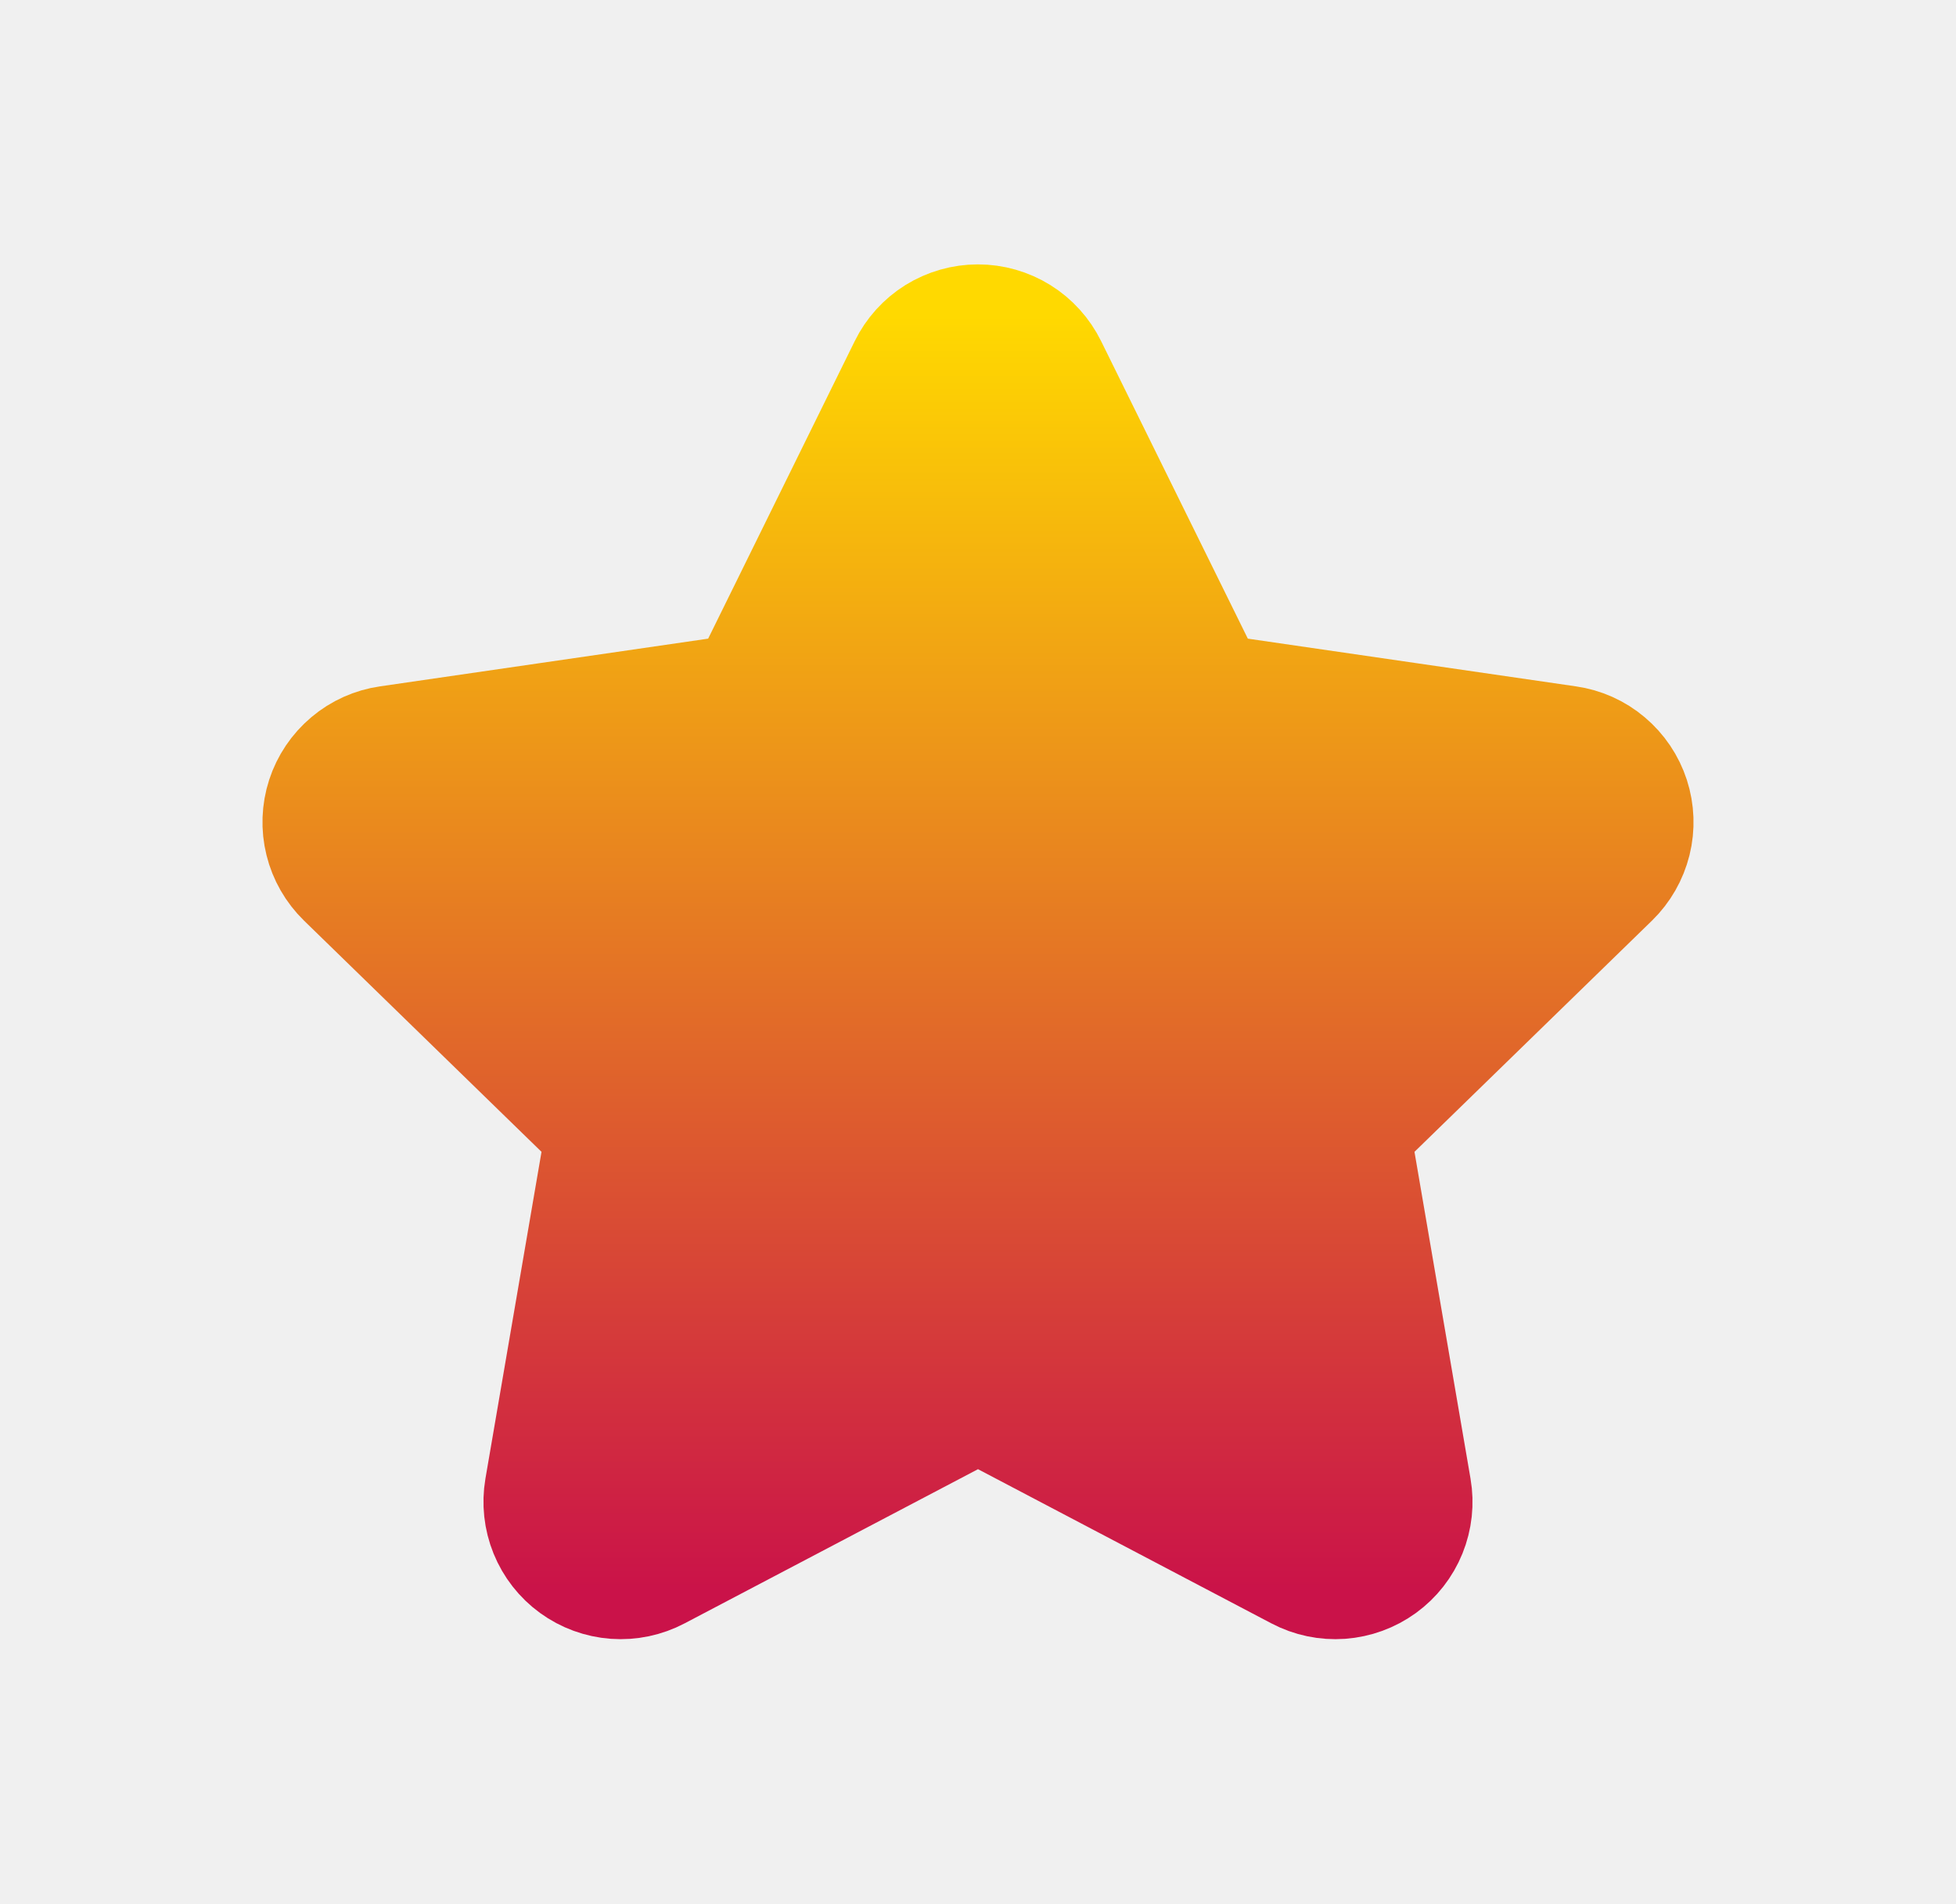
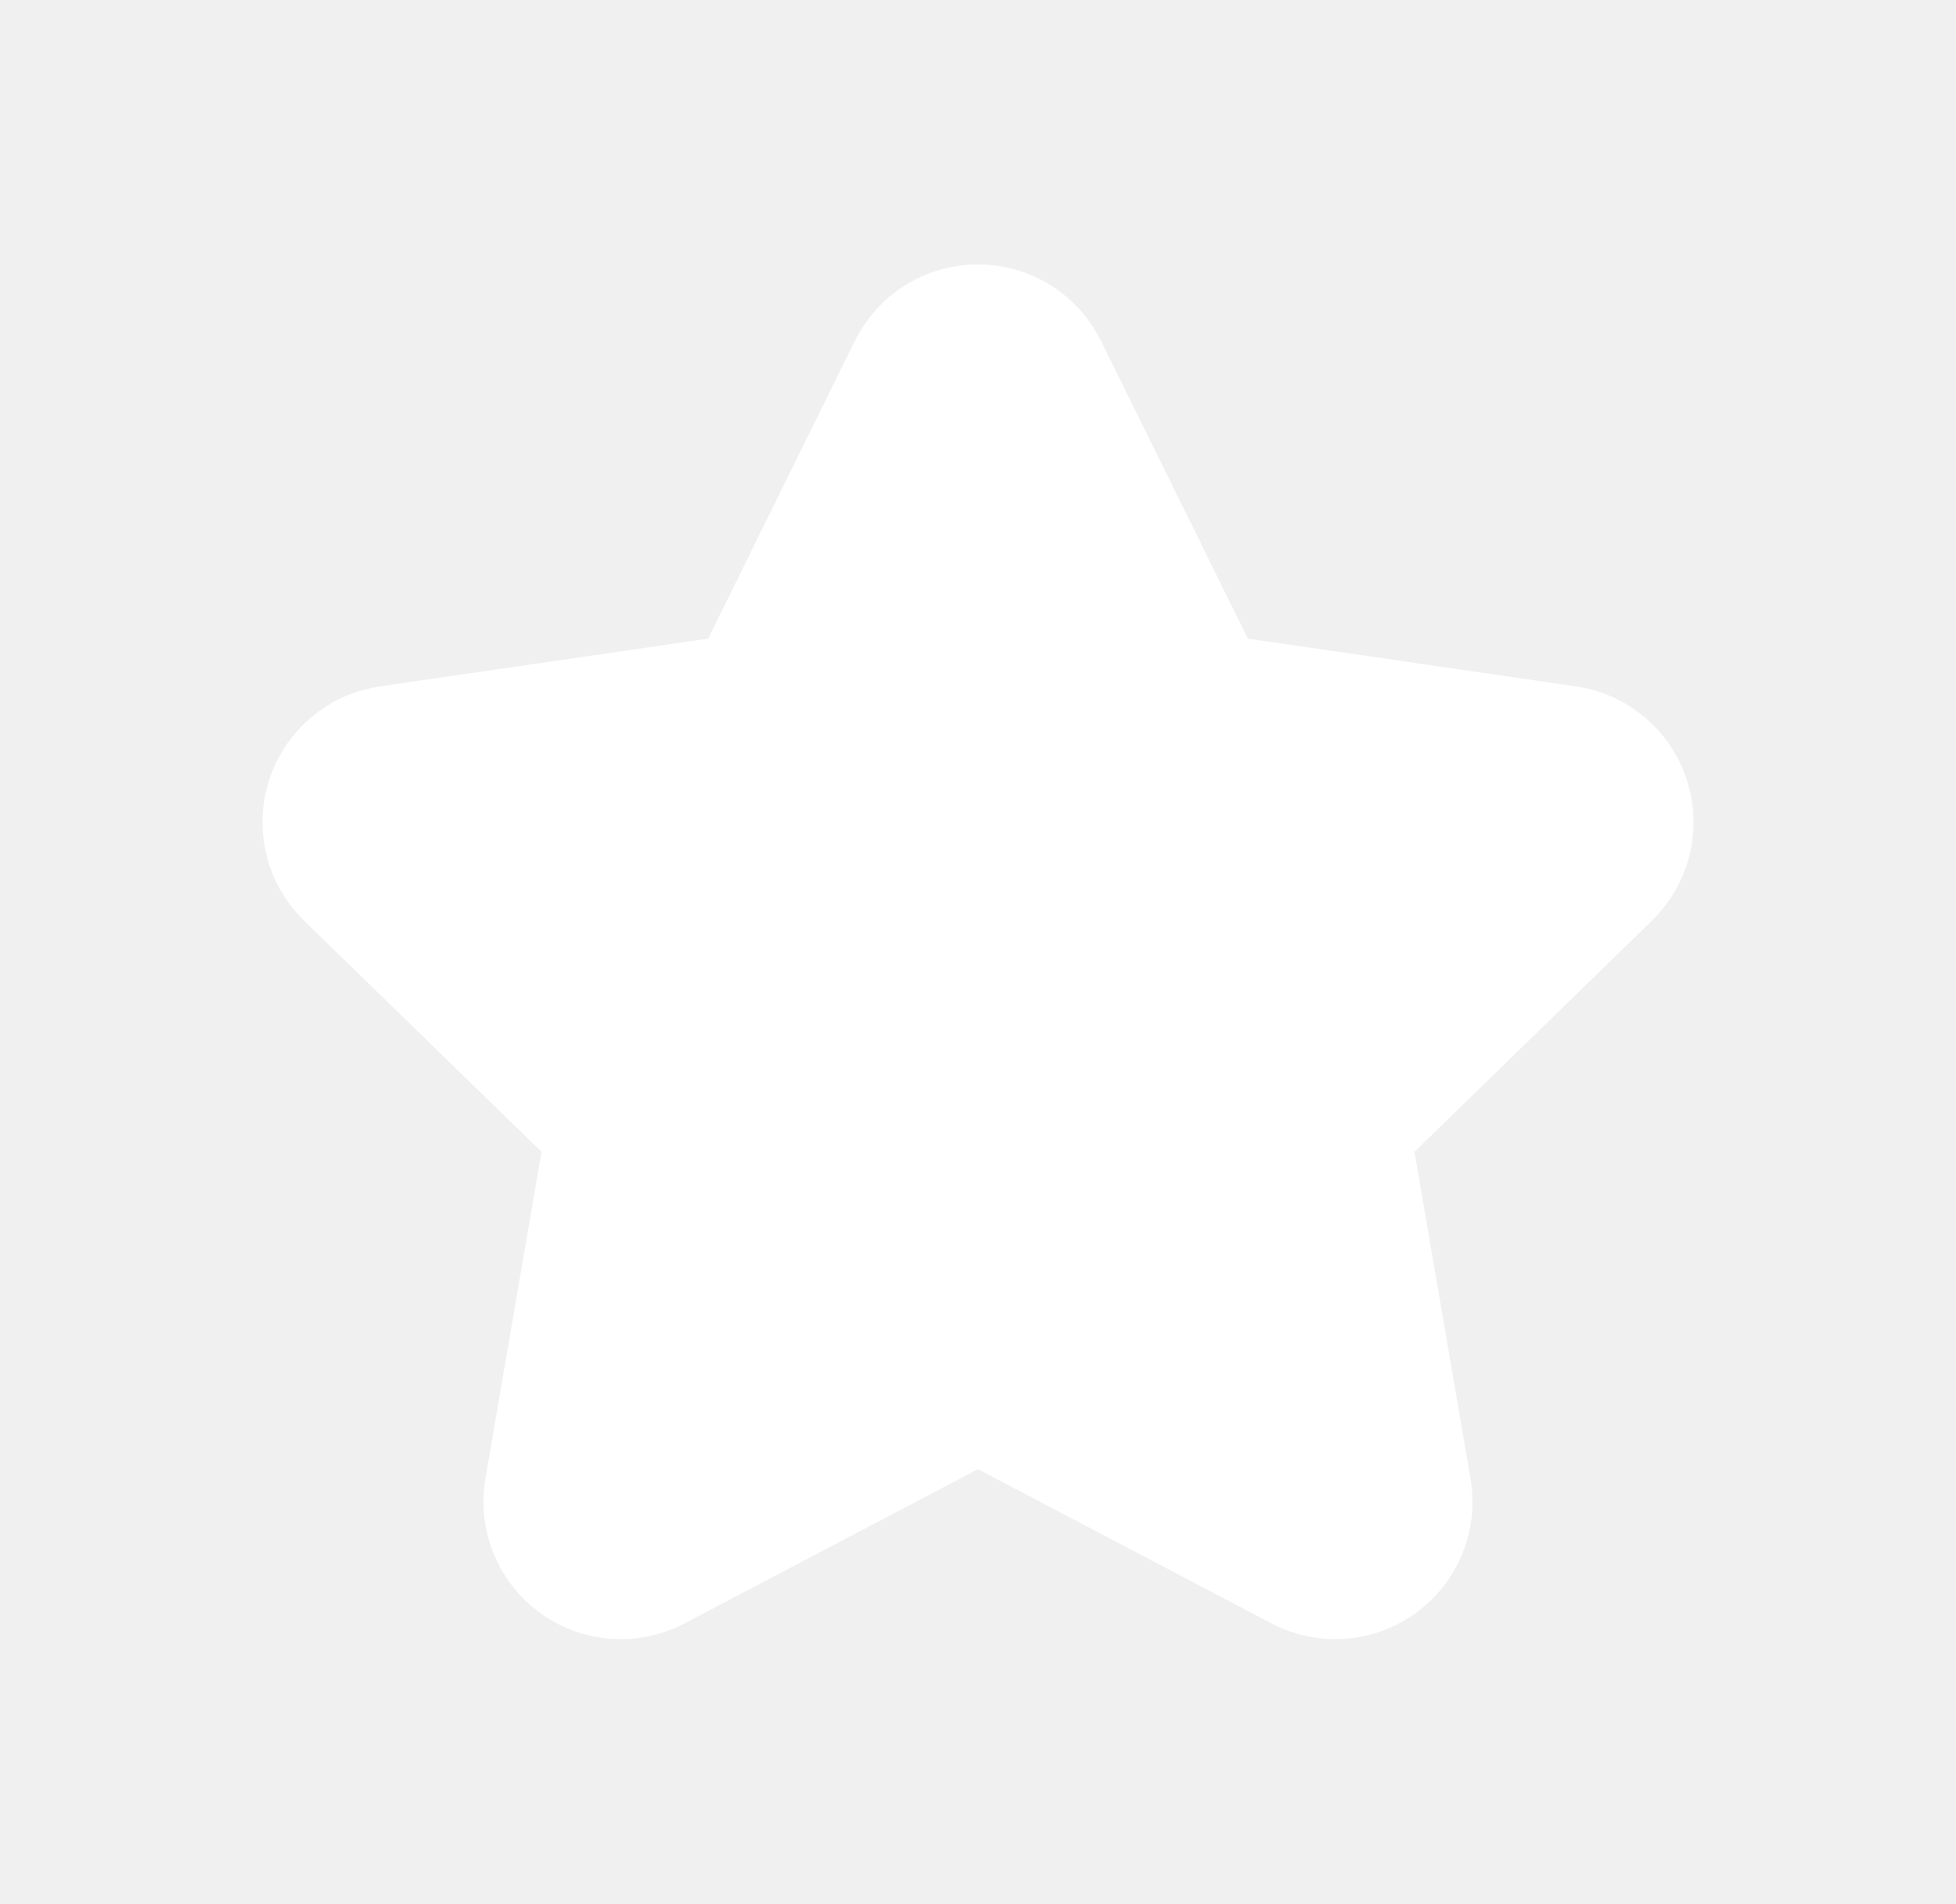
<svg xmlns="http://www.w3.org/2000/svg" width="37" height="36" viewBox="0 0 37 36" fill="none">
-   <path d="M18.497 26.654L24.515 29.816C24.779 29.955 25.076 30.017 25.373 29.996C25.67 29.974 25.956 29.87 26.197 29.695C26.438 29.52 26.625 29.281 26.737 29.005C26.849 28.729 26.882 28.427 26.831 28.133L25.682 21.434L30.552 16.694C30.765 16.486 30.916 16.222 30.988 15.933C31.06 15.644 31.049 15.34 30.957 15.056C30.865 14.773 30.695 14.521 30.467 14.329C30.239 14.136 29.962 14.012 29.666 13.97L22.94 12.992L19.931 6.892C19.799 6.625 19.596 6.399 19.342 6.241C19.089 6.084 18.797 6 18.498 6C18.2 6 17.908 6.084 17.654 6.241C17.401 6.399 17.197 6.625 17.066 6.892L14.06 12.992L7.333 13.97C7.038 14.012 6.761 14.136 6.533 14.329C6.305 14.521 6.135 14.773 6.043 15.056C5.951 15.34 5.94 15.644 6.012 15.933C6.083 16.222 6.235 16.486 6.448 16.694L11.318 21.434L10.168 28.133C10.118 28.427 10.151 28.729 10.263 29.005C10.375 29.281 10.562 29.52 10.803 29.695C11.044 29.87 11.329 29.974 11.627 29.996C11.924 30.017 12.221 29.955 12.485 29.816L18.503 26.654H18.497V26.654Z" fill="url(#paint0_linear)" stroke="url(#paint1_linear)" stroke-width="2" stroke-linecap="round" stroke-linejoin="round" />
-   <defs>
-     <linearGradient id="paint0_linear" x1="18.501" y1="5.961" x2="18.501" y2="30.133" gradientUnits="userSpaceOnUse">
-       <stop stop-color="#FFD900" />
-       <stop offset="1" stop-color="#CA1249" />
-     </linearGradient>
-     <linearGradient id="paint1_linear" x1="18.501" y1="5.961" x2="18.501" y2="30.133" gradientUnits="userSpaceOnUse">
-       <stop stop-color="#FFD900" />
-       <stop offset="1" stop-color="#CA1249" />
-     </linearGradient>
-   </defs>
+   <path d="M18.497 26.654L24.515 29.816C24.779 29.955 25.076 30.017 25.373 29.996C25.67 29.974 25.956 29.87 26.197 29.695C26.438 29.52 26.625 29.281 26.737 29.005C26.849 28.729 26.882 28.427 26.831 28.133L25.682 21.434L30.552 16.694C30.765 16.486 30.916 16.222 30.988 15.933C31.06 15.644 31.049 15.34 30.957 15.056C30.865 14.773 30.695 14.521 30.467 14.329C30.239 14.136 29.962 14.012 29.666 13.97L22.94 12.992L19.931 6.892C19.799 6.625 19.596 6.399 19.342 6.241C19.089 6.084 18.797 6 18.498 6C18.2 6 17.908 6.084 17.654 6.241C17.401 6.399 17.197 6.625 17.066 6.892L14.06 12.992L7.333 13.97C7.038 14.012 6.761 14.136 6.533 14.329C6.305 14.521 6.135 14.773 6.043 15.056C5.951 15.34 5.94 15.644 6.012 15.933C6.083 16.222 6.235 16.486 6.448 16.694L11.318 21.434L10.168 28.133C10.118 28.427 10.151 28.729 10.263 29.005C10.375 29.281 10.562 29.52 10.803 29.695C11.044 29.87 11.329 29.974 11.627 29.996C11.924 30.017 12.221 29.955 12.485 29.816L18.503 26.654H18.497Z" fill="white" stroke="white" stroke-width="2" stroke-linecap="round" stroke-linejoin="round" />
</svg>
